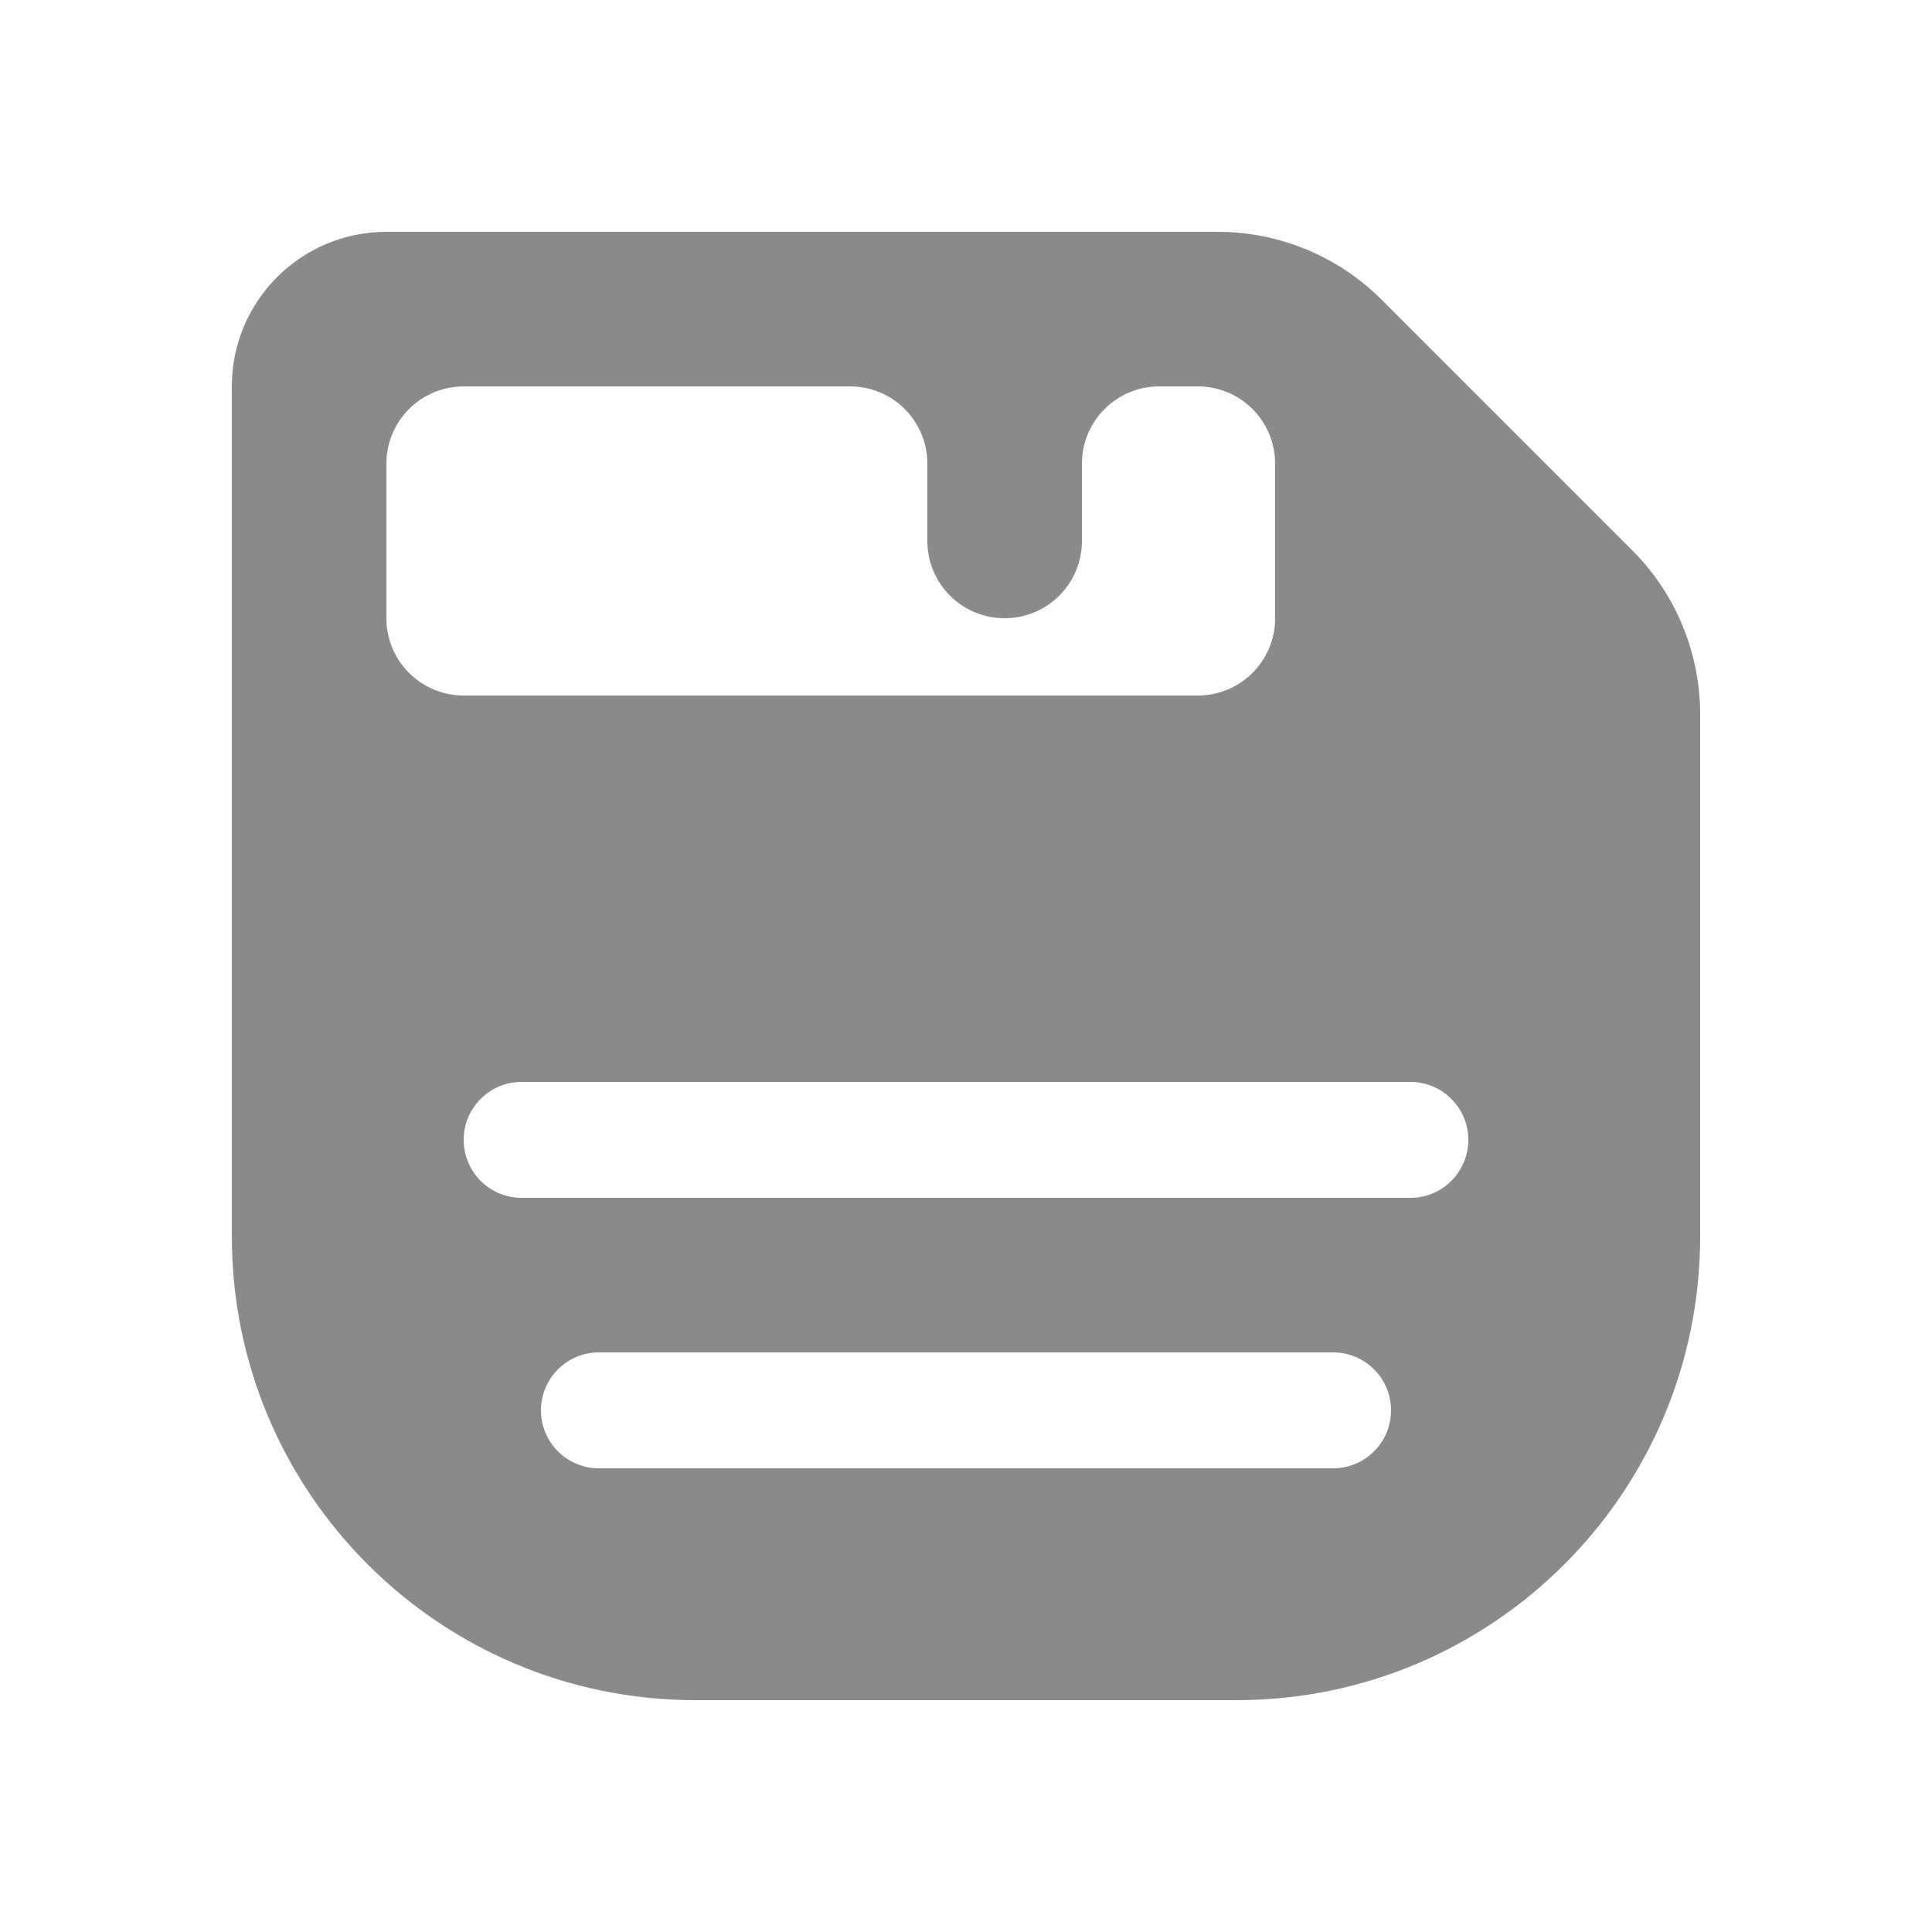
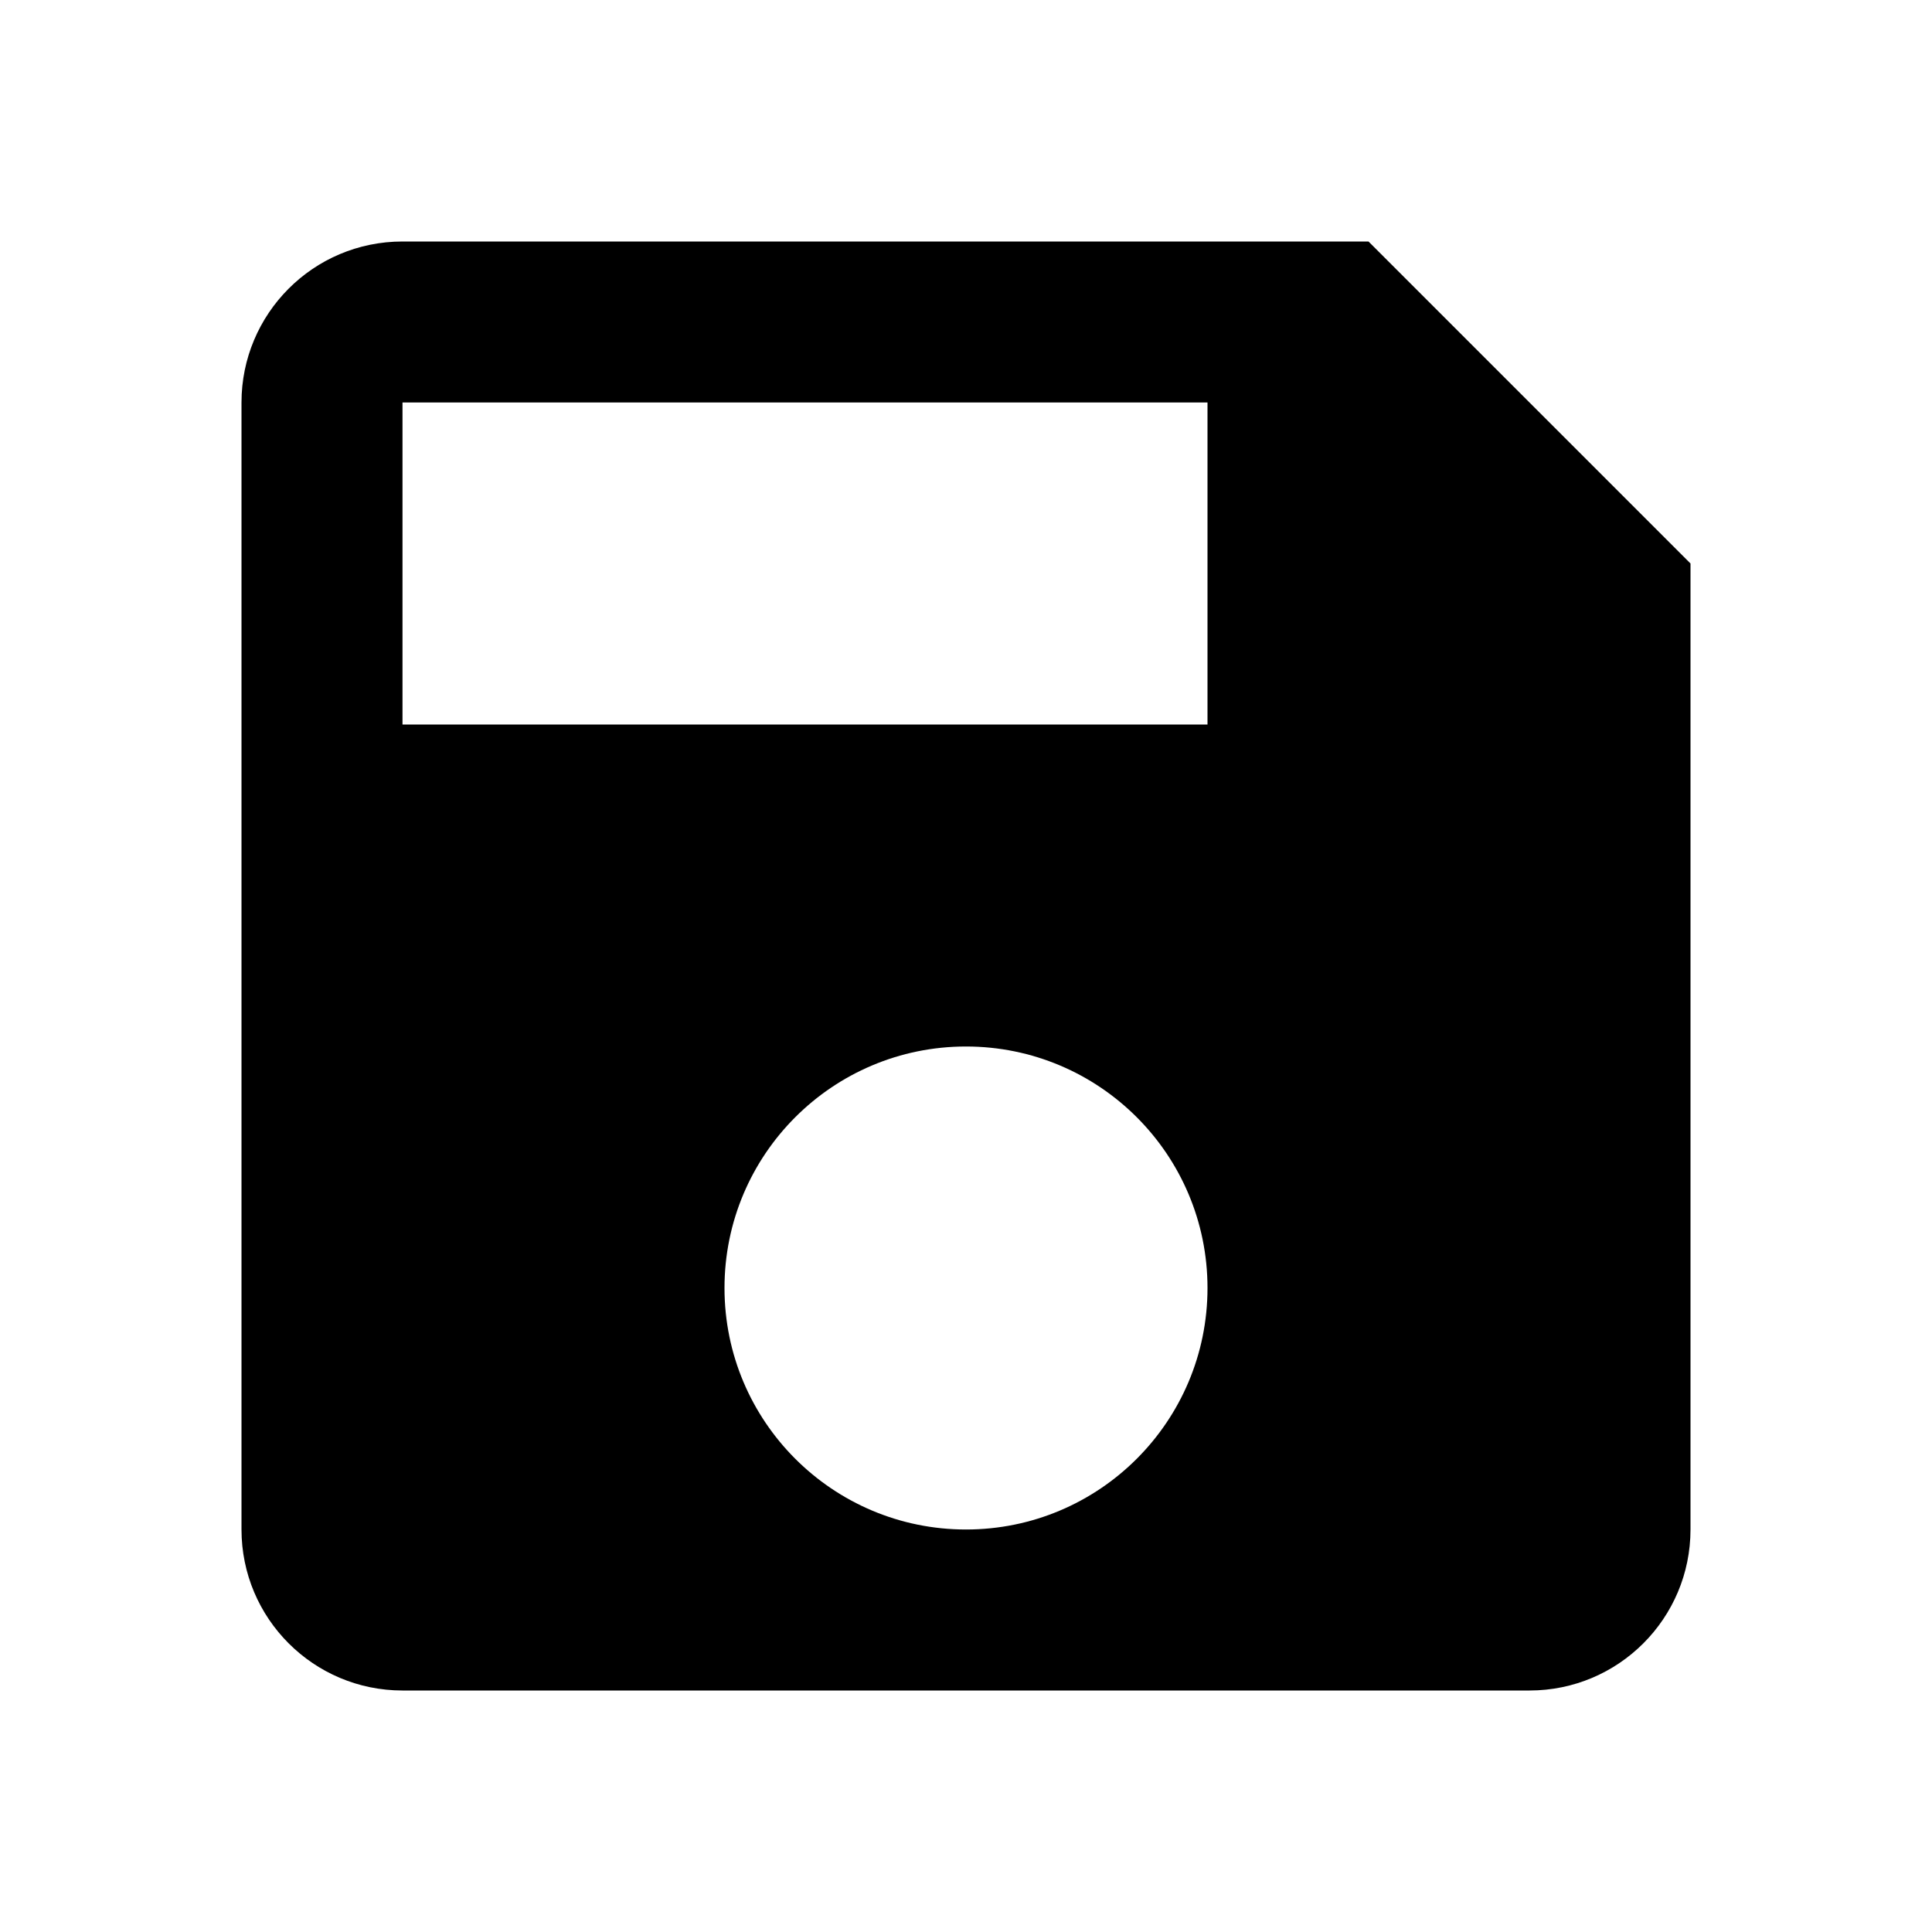
- <svg xmlns="http://www.w3.org/2000/svg" t="1574934651915" class="icon" viewBox="0 0 1024 1024" version="1.1" p-id="4253" width="32" height="32">
-   <defs>
-     <style type="text/css" />
-   </defs>
-   <path d="M204.8 122.88h440.627a122.88 122.88 0 0 1 86.876 35.983l132.833 132.833A122.88 122.88 0 0 1 901.12 378.573V655.36c0 135.721-110.039 245.76-245.76 245.76H368.64c-135.721 0-245.76-110.039-245.76-245.76V204.8a81.92 81.92 0 0 1 81.92-81.92z m286.72 122.88a40.96 40.96 0 0 0-40.96-40.96H245.76a40.96 40.96 0 0 0-40.96 40.96v81.92a40.96 40.96 0 0 0 40.96 40.96h389.12a40.96 40.96 0 0 0 40.96-40.96v-81.92a40.96 40.96 0 0 0-40.96-40.96h-20.48a40.96 40.96 0 0 0-40.96 40.96v40.96a40.96 40.96 0 1 1-81.92 0v-40.96zM276.48 573.44a30.72 30.72 0 0 0 0 61.44h471.04a30.72 30.72 0 0 0 0-61.44h-471.04z m40.96 143.36a30.72 30.72 0 0 0 0 61.44h389.12a30.72 30.72 0 0 0 0-61.44h-389.12z" p-id="4254" fill="#8a8a8a" />
+ <svg xmlns="http://www.w3.org/2000/svg" version="1.1" width="24" height="24" viewBox="0 0 24 24">
+   <path d="M15,9H5V5H15M12,19A3,3 0 0,1 9,16A3,3 0 0,1 12,13A3,3 0 0,1 15,16A3,3 0 0,1 12,19M17,3H5C3.89,3 3,3.9 3,5V19A2,2 0 0,0 5,21H19A2,2 0 0,0 21,19V7L17,3Z" />
</svg>
